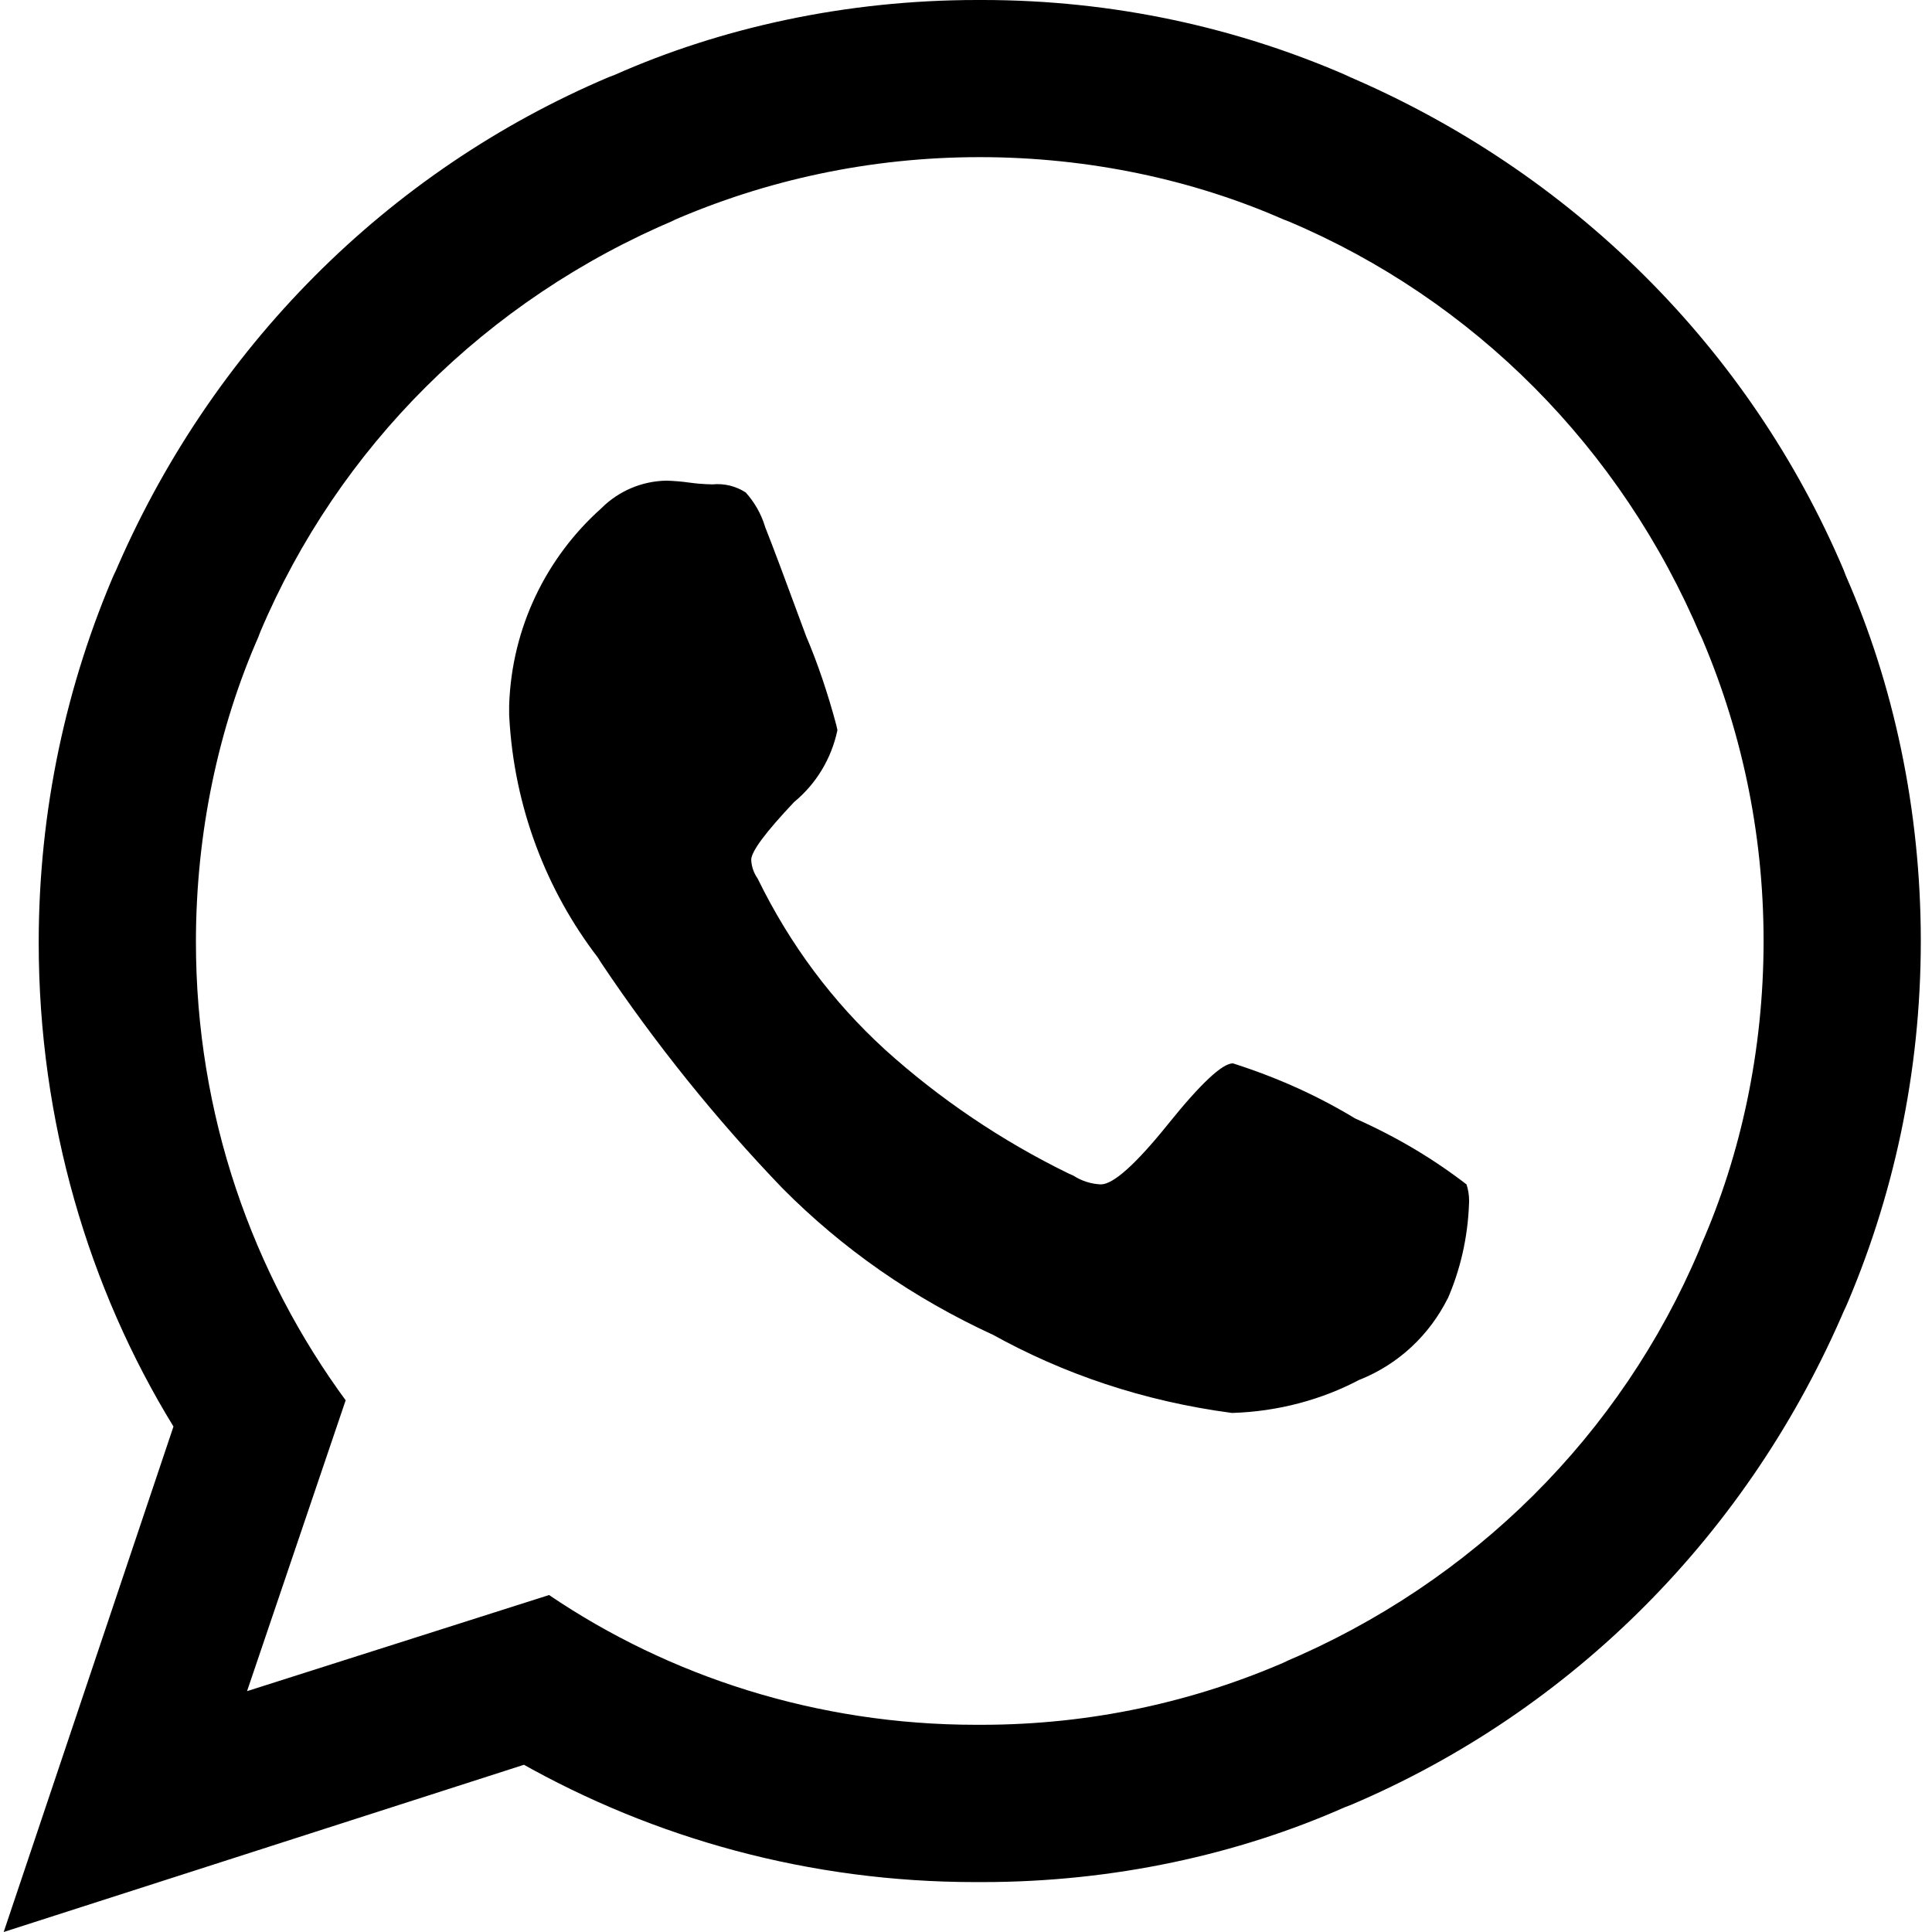
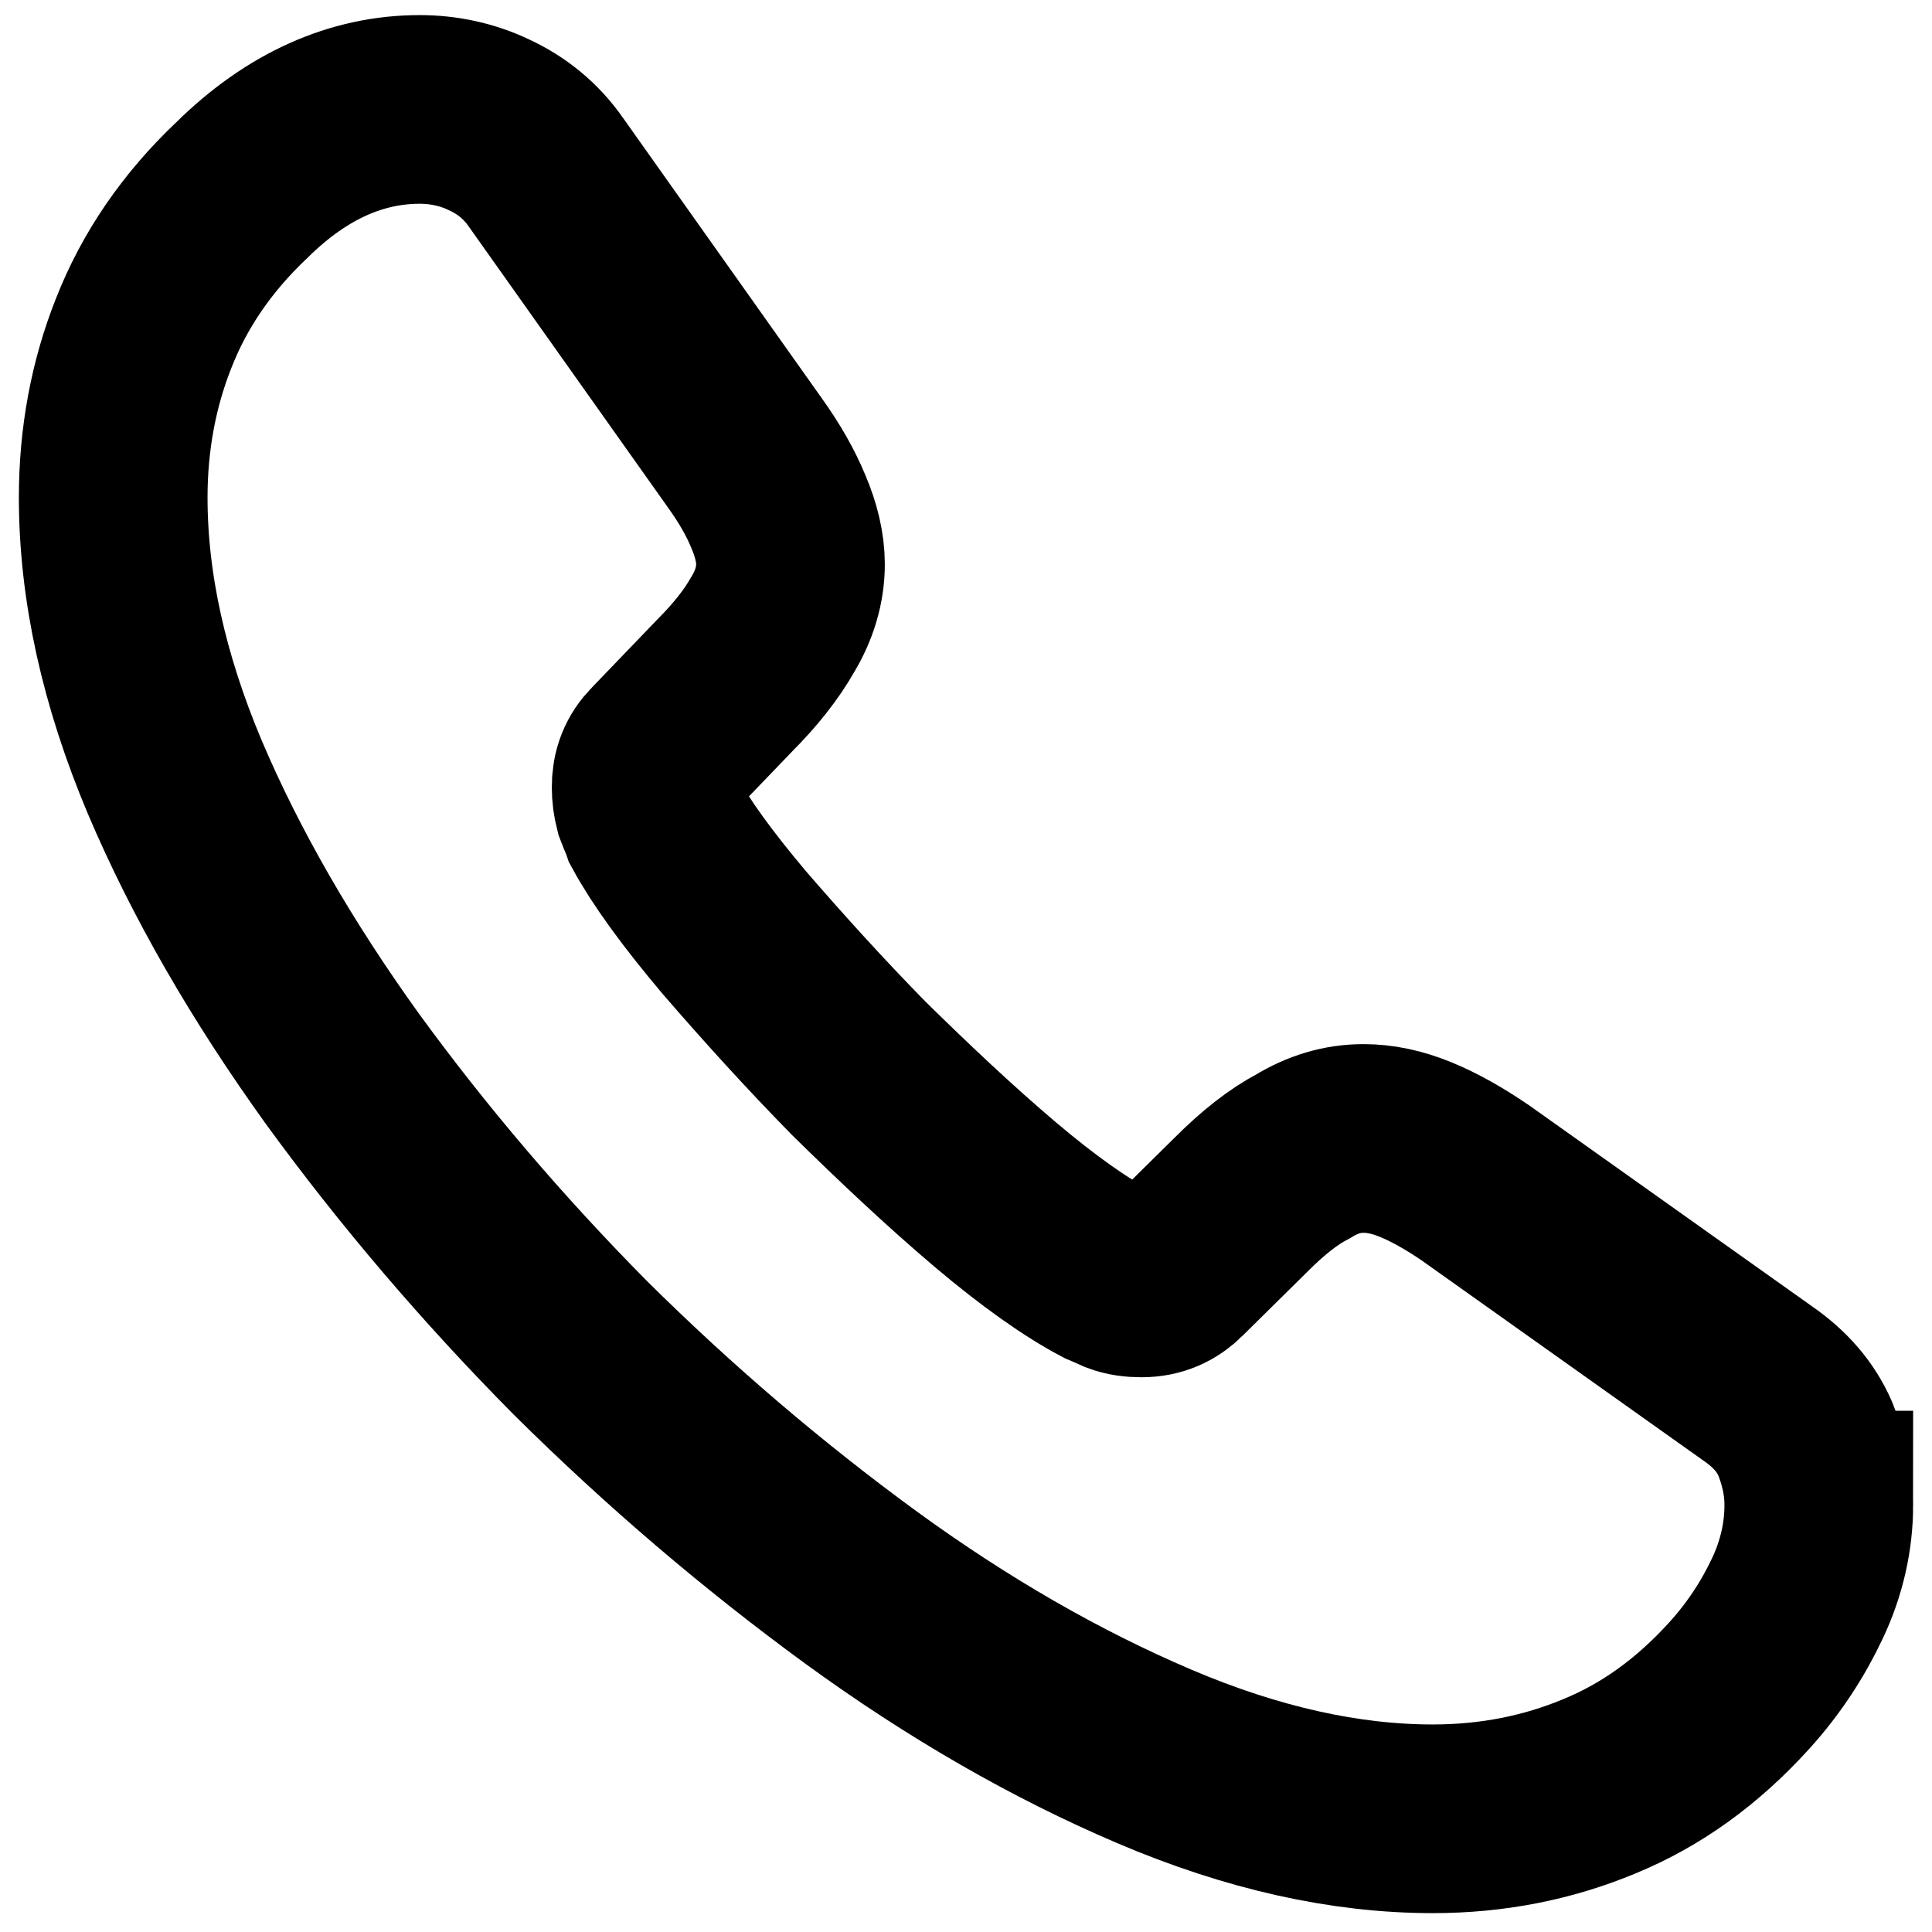
<svg xmlns="http://www.w3.org/2000/svg" fill="none" viewBox="0 0 512 512">
-   <path fill="currentColor" d="M326.781 281.813c12.331 3.947 22.997 8.875 32.917 14.934l-.661-.384c11.286 5.013 21.035 10.88 29.931 17.77l-.32-.234c.426 1.301.682 2.773.682 4.33 0 .235 0 .448-.021.683v-.021c-.32 9.152-2.347 17.749-5.781 25.578l.17-.448c-4.928 9.878-13.141 17.494-23.189 21.547l-.299.107c-9.792 5.184-21.354 8.384-33.621 8.768h-.128c-23.467-3.115-44.672-10.326-63.744-20.95l.918.47c-21.803-9.984-40.427-23.104-56.235-39.019l-.021-.021c-17.579-18.283-33.686-38.294-47.958-59.606l-1.002-1.578c-13.568-17.686-22.208-39.808-23.467-63.894l-.021-.277v-2.645c.682-20.8 9.984-39.318 24.405-52.203l.064-.064a24.956 24.956 0 0 1 17.173-7.275h.022a52.81 52.81 0 0 1 6.229.534l-.277-.043c1.856.277 4.01.448 6.229.491h.064a13.695 13.695 0 0 1 8.832 2.176l-.043-.022a23.891 23.891 0 0 1 5.078 8.918l.042.17c1.764 4.409 5.405 14.109 10.923 29.099 2.88 6.699 5.696 14.955 7.957 23.445l.299 1.344c-1.621 7.702-5.717 14.251-11.371 18.966l-.064.042c-7.609 8.05-11.413 13.17-11.413 15.36a9.296 9.296 0 0 0 1.728 4.992l-.021-.021c8.64 17.685 19.968 32.704 33.621 45.205l.107.107c14.4 12.992 30.848 24.149 48.682 32.853l1.259.555a14.526 14.526 0 0 0 7.232 2.325h.043c3.313 0 9.272-5.347 17.877-16.042 8.604-10.695 14.322-16.043 17.152-16.043l.021.021Zm-67.136 175.275h.47c28.949 0 56.469-6.08 81.365-17.045l-1.301.512c50.261-21.206 89.45-60.395 110.143-109.312l.512-1.344c10.454-23.744 16.534-51.435 16.534-80.534 0-29.098-6.08-56.789-17.046-81.856l.512 1.323c-21.205-50.261-60.394-89.45-109.311-110.144l-1.344-.512c-23.744-10.453-51.435-16.533-80.534-16.533-29.098 0-56.789 6.08-81.856 17.045l1.323-.512c-50.261 21.205-89.45 60.395-110.144 109.312l-.512 1.344c-10.454 23.829-16.534 51.605-16.534 80.789 0 45.675 14.891 87.894 40.086 122.027l-.405-.555-26.134 77.078 80.043-25.472c31.787 21.546 70.976 34.389 113.173 34.389h1.003-.043Zm0-457.088h.704c34.731 0 67.755 7.296 97.6 20.459l-1.557-.619c60.266 25.536 107.264 72.533 132.181 131.179l.619 1.621c12.544 28.523 19.84 61.781 19.84 96.747 0 34.965-7.296 68.224-20.459 98.325l.619-1.579c-25.536 60.267-72.534 107.264-131.179 132.182l-1.621.618c-28.31 12.544-61.333 19.84-96.064 19.84h-.725.042-1.13c-43.926 0-85.163-11.541-120.832-31.744l1.216.64L.979 512 45.97 378.048c-22.422-36.565-35.712-80.832-35.712-128.213 0-35.115 7.296-68.523 20.458-98.795l-.618 1.6C55.635 92.373 102.632 45.376 161.276 20.459l1.622-.619C191.208 7.296 224.232 0 258.963 0h.704-.022Z" />
+   <path stroke="currentColor" stroke-miterlimit="10" stroke-width="50" d="M482 398.874c0 8.154-1.811 16.535-5.658 24.689-3.848 8.154-8.828 15.855-15.392 23.103-11.09 12.231-23.313 21.065-37.119 26.727-13.581 5.663-28.293 8.607-44.136 8.607-23.087 0-47.758-5.436-73.787-16.534-26.029-11.099-52.058-26.048-77.861-44.847-26.029-19.026-50.7-40.091-74.239-63.421-23.313-23.556-44.363-48.244-63.149-74.065-18.56-25.821-33.498-51.642-44.363-77.236C35.432 180.076 30 155.387 30 131.831c0-15.402 2.716-30.124 8.148-43.714C43.58 74.3 52.181 61.615 64.178 50.29 78.662 36.021 94.506 29 111.255 29c6.337 0 12.675 1.359 18.333 4.077 5.885 2.718 11.091 6.795 15.165 12.684l52.511 74.066c4.074 5.662 7.016 10.871 9.053 15.854 2.038 4.757 3.169 9.514 3.169 13.817 0 5.436-1.584 10.872-4.753 16.081-2.942 5.21-7.243 10.646-12.675 16.082l-17.202 17.893c-2.489 2.492-3.621 5.437-3.621 9.061 0 1.812.226 3.397.679 5.209.679 1.812 1.358 3.171 1.811 4.53 4.074 7.474 11.09 17.214 21.049 28.992 10.185 11.778 21.05 23.783 32.819 35.787 12.223 12.005 23.992 23.103 35.988 33.295 11.77 9.966 21.503 16.761 29.198 20.838 1.132.453 2.49 1.133 4.074 1.812 1.811.68 3.622.906 5.659.906 3.848 0 6.79-1.358 9.28-3.85l17.201-16.987c5.659-5.663 11.091-9.967 16.297-12.685 5.206-3.171 10.412-4.756 16.07-4.756 4.3 0 8.827.906 13.807 2.944 4.979 2.039 10.185 4.984 15.844 8.834l74.918 53.227c5.885 4.077 9.959 8.834 12.449 14.496 2.263 5.663 3.621 11.325 3.621 17.667Z" />
</svg>
